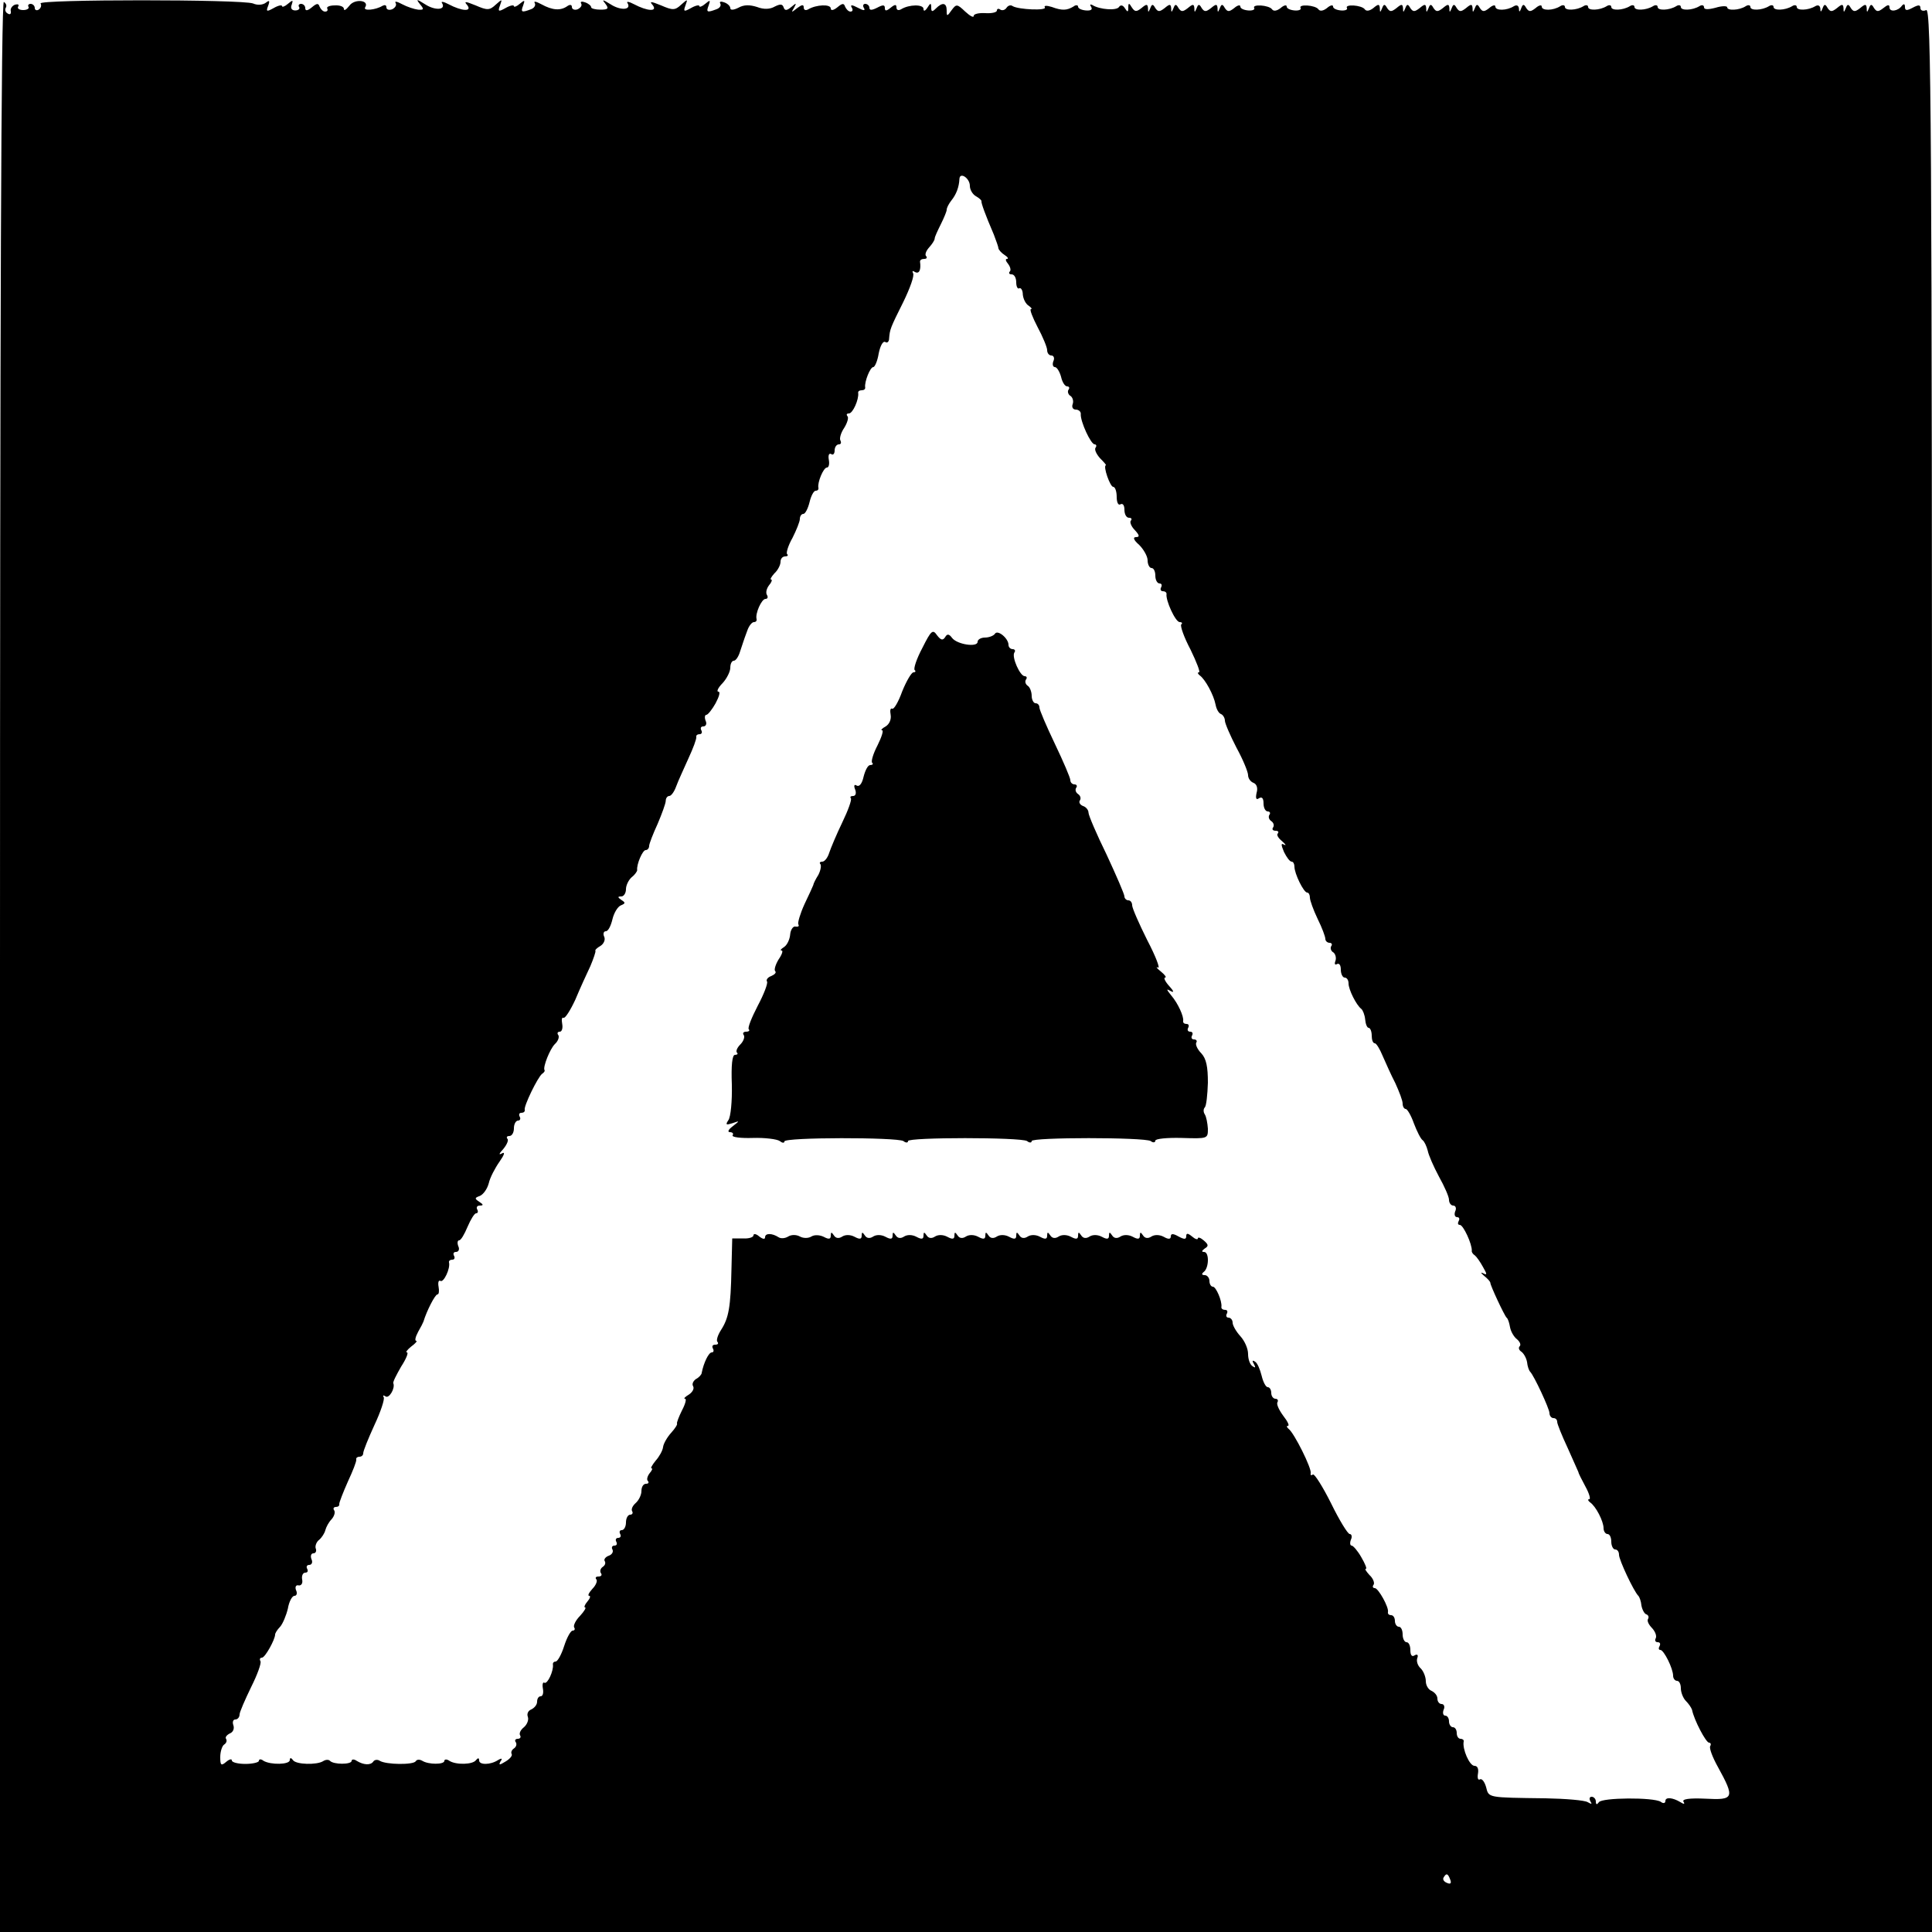
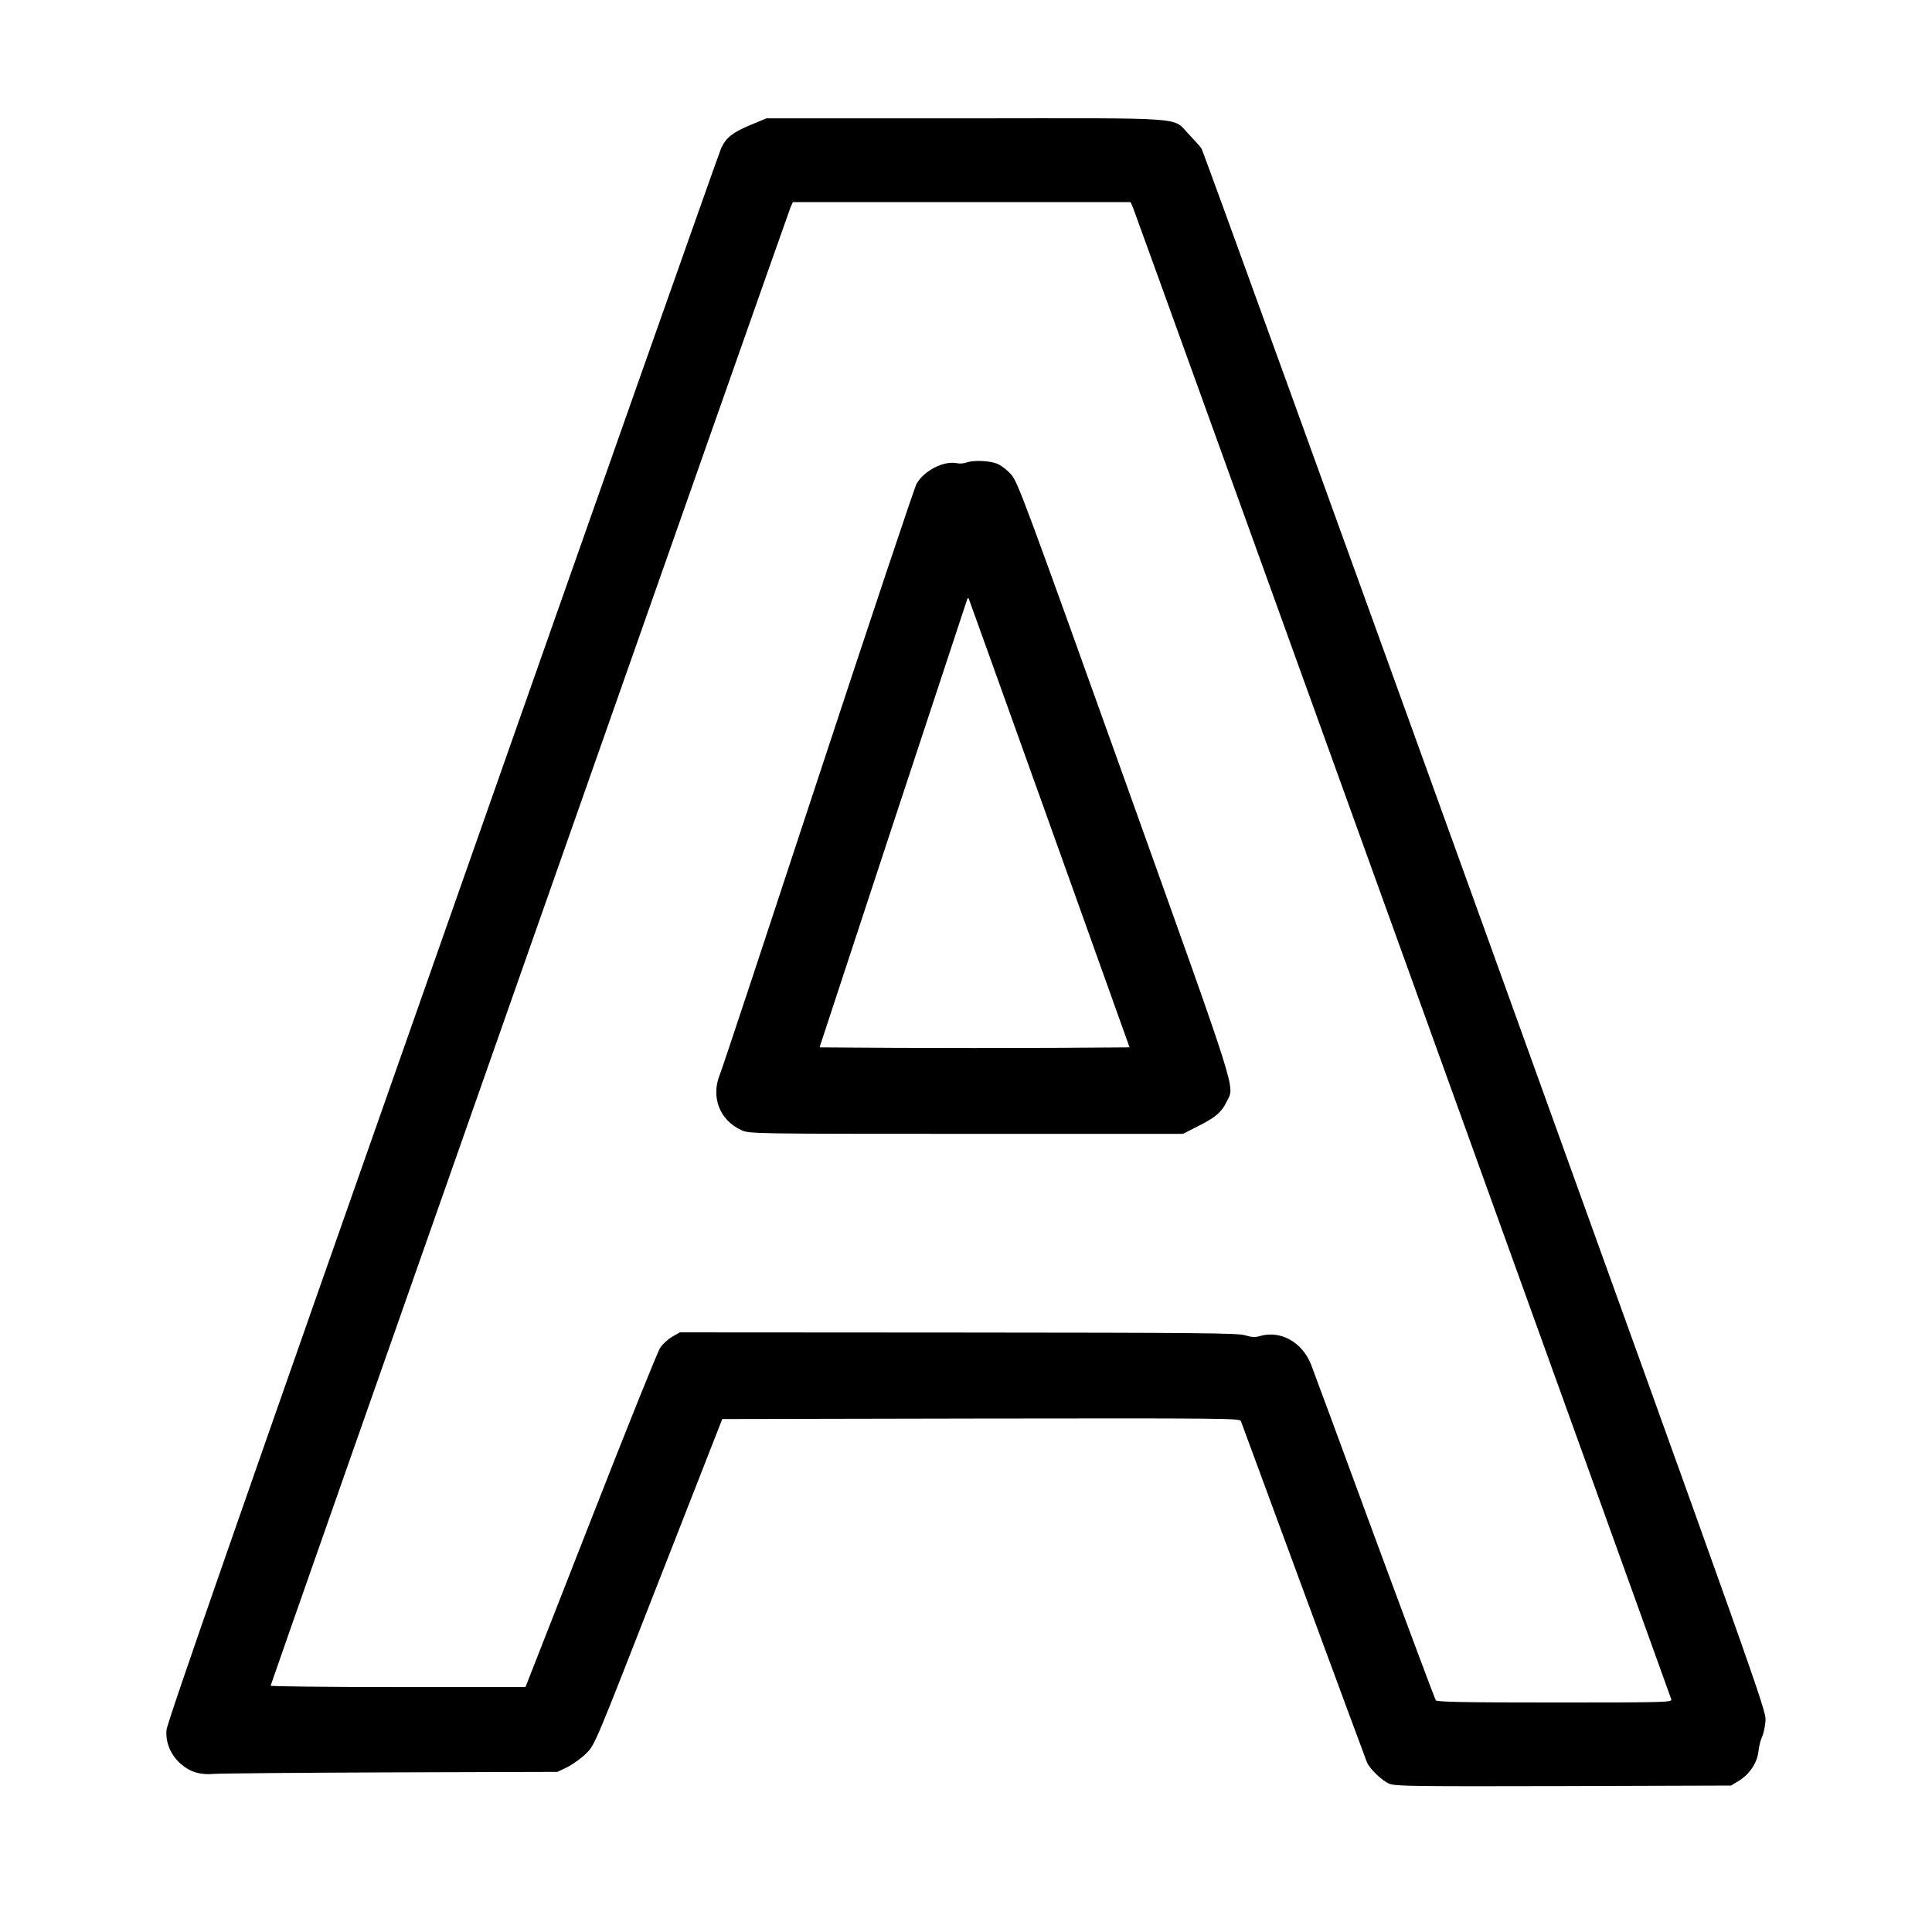
- <svg xmlns="http://www.w3.org/2000/svg" version="1.0" width="500pt" height="500pt" viewBox="0 0 500 500" preserveAspectRatio="xMidYMid meet">
-   <g transform="translate(0,500) scale(0.1,-0.1)" fill="#000000" stroke="none">
-     <path d="M0 2501 l0 -2501 2500 0 2500 0 0 2490 c0 2209 -2 2489 -15 2484 -8 -4 -15 -1 -15 5 0 9 -5 9 -20 1 -15 -8 -20 -8 -20 2 0 8 -3 9 -8 3 -10 -14 -32 -17 -32 -4 0 8 -5 7 -16 -2 -13 -10 -17 -10 -24 0 -6 11 -9 11 -13 0 -5 -12 -6 -12 -6 0 -1 11 -4 11 -17 0 -13 -10 -17 -10 -24 0 -6 11 -9 11 -13 0 -5 -12 -6 -12 -6 0 -1 11 -4 11 -17 0 -13 -10 -17 -10 -24 0 -6 11 -9 11 -13 0 -4 -11 -6 -11 -6 -1 -1 8 -6 10 -13 6 -18 -11 -48 -12 -48 -2 0 5 -6 6 -12 2 -18 -11 -48 -12 -48 -2 0 5 -6 6 -12 2 -18 -11 -48 -12 -48 -2 0 5 -6 6 -12 2 -17 -11 -48 -12 -48 -3 0 4 -14 4 -30 -1 -19 -5 -30 -5 -30 1 0 6 -6 7 -12 3 -18 -11 -48 -12 -48 -2 0 5 -6 6 -12 2 -18 -11 -48 -12 -48 -2 0 5 -6 6 -12 2 -18 -11 -48 -12 -48 -2 0 5 -6 6 -12 2 -18 -11 -48 -12 -48 -2 0 5 -6 6 -12 2 -18 -11 -48 -12 -48 -2 0 5 -6 6 -12 2 -18 -11 -48 -12 -48 -2 0 5 -6 6 -12 2 -19 -12 -48 -12 -48 -1 0 5 -7 4 -16 -4 -13 -10 -17 -10 -24 0 -6 11 -9 11 -13 0 -4 -11 -6 -11 -6 -1 -1 8 -6 10 -13 6 -19 -12 -48 -12 -48 -1 0 5 -7 4 -16 -4 -13 -10 -17 -10 -24 0 -6 11 -9 11 -13 0 -5 -12 -6 -12 -6 0 -1 11 -4 11 -17 0 -13 -10 -17 -10 -24 0 -6 11 -9 11 -13 0 -5 -12 -6 -12 -6 0 -1 11 -4 11 -17 0 -13 -10 -17 -10 -24 0 -6 11 -9 11 -13 0 -5 -12 -6 -12 -6 0 -1 11 -4 11 -17 0 -13 -10 -17 -10 -24 0 -6 11 -9 11 -13 0 -5 -12 -6 -12 -6 0 -1 11 -4 11 -17 0 -13 -10 -17 -10 -24 0 -6 11 -9 11 -13 0 -5 -12 -6 -12 -6 0 -1 11 -4 11 -17 0 -9 -7 -18 -9 -22 -3 -8 11 -53 14 -46 3 2 -4 -5 -7 -16 -6 -11 1 -20 5 -20 10 0 5 -7 4 -16 -4 -9 -7 -18 -9 -22 -3 -8 11 -53 14 -46 3 2 -4 -5 -7 -16 -6 -11 1 -20 5 -20 10 0 5 -7 4 -16 -4 -9 -7 -18 -9 -22 -3 -8 11 -53 14 -46 3 2 -4 -5 -7 -16 -6 -11 1 -20 5 -20 10 0 5 -7 4 -16 -4 -13 -10 -17 -10 -24 0 -6 11 -9 11 -13 0 -5 -12 -6 -12 -6 0 -1 11 -4 11 -17 0 -13 -10 -17 -10 -24 0 -6 11 -9 11 -13 0 -5 -12 -6 -12 -6 0 -1 11 -4 11 -17 0 -13 -10 -17 -10 -24 0 -6 11 -9 11 -13 0 -5 -12 -6 -12 -6 0 -1 11 -4 11 -17 0 -13 -10 -17 -10 -24 0 -6 11 -9 11 -13 0 -5 -12 -6 -12 -6 0 -1 11 -4 11 -17 0 -13 -10 -17 -10 -25 2 -7 12 -9 12 -9 -1 0 -12 -2 -12 -9 -1 -5 8 -11 9 -15 3 -6 -10 -50 -7 -69 5 -6 3 -7 1 -3 -5 4 -7 -1 -10 -14 -9 -11 1 -20 5 -20 10 0 4 -6 5 -12 0 -17 -10 -29 -11 -56 -1 -13 4 -21 4 -18 -1 6 -9 -67 -6 -83 3 -5 4 -12 2 -16 -4 -4 -6 -11 -8 -16 -5 -5 4 -9 2 -9 -2 0 -5 -13 -8 -30 -7 -16 1 -30 -2 -30 -7 0 -6 -10 0 -22 11 -21 20 -23 20 -35 4 -12 -17 -13 -17 -13 -1 0 20 -11 22 -28 5 -9 -9 -12 -9 -12 2 0 13 -2 13 -10 0 -6 -9 -10 -10 -10 -3 0 12 -37 12 -58 -1 -7 -4 -12 -2 -12 5 0 8 -4 8 -15 -1 -11 -9 -15 -9 -15 -1 0 9 -5 9 -20 1 -14 -7 -20 -7 -20 0 0 5 -5 10 -11 10 -5 0 -7 -5 -3 -11 4 -7 -1 -7 -16 1 -15 8 -20 8 -16 1 4 -6 3 -11 -3 -11 -5 0 -11 6 -14 13 -3 9 -7 9 -20 -2 -10 -8 -17 -9 -17 -3 0 12 -38 10 -58 -2 -7 -4 -12 -2 -12 5 0 8 -5 7 -17 -2 -15 -12 -16 -12 -8 1 7 13 6 13 -7 2 -12 -10 -17 -10 -20 -1 -3 9 -9 9 -23 2 -12 -7 -28 -8 -46 -1 -19 6 -34 6 -48 -2 -12 -6 -21 -7 -21 -1 0 5 -7 12 -16 15 -8 3 -13 2 -10 -3 3 -5 -1 -12 -10 -15 -24 -9 -27 -8 -20 10 5 14 4 15 -9 4 -8 -7 -15 -9 -15 -6 0 4 -10 2 -22 -5 -18 -10 -20 -9 -14 7 6 17 6 17 -11 2 -16 -15 -22 -15 -52 -2 -27 11 -31 11 -22 1 14 -18 -14 -16 -48 2 -13 7 -21 8 -17 3 11 -18 -18 -20 -44 -3 -21 13 -23 13 -13 1 9 -12 7 -15 -13 -15 -13 0 -24 3 -24 6 0 4 -7 10 -16 13 -8 3 -13 2 -10 -3 3 -5 -1 -11 -9 -15 -8 -3 -15 0 -15 6 0 6 -5 7 -12 2 -17 -12 -38 -11 -67 5 -13 7 -21 9 -17 3 3 -5 -1 -13 -10 -16 -24 -9 -27 -8 -20 10 5 14 4 15 -9 4 -8 -7 -15 -9 -15 -6 0 4 -10 2 -22 -5 -18 -10 -20 -9 -14 7 6 17 6 17 -11 2 -16 -15 -22 -15 -52 -2 -27 11 -31 11 -22 1 14 -18 -14 -16 -48 2 -13 7 -21 8 -17 3 11 -18 -18 -20 -44 -3 -22 14 -24 14 -13 0 11 -13 10 -15 -5 -14 -9 1 -28 7 -41 14 -13 7 -21 9 -17 3 3 -5 -1 -12 -9 -16 -8 -3 -15 -1 -15 5 0 6 -4 7 -10 4 -18 -11 -51 -14 -45 -4 12 19 -28 23 -41 4 -8 -10 -14 -14 -14 -8 0 6 -11 10 -24 9 -13 0 -22 -4 -19 -8 2 -5 0 -8 -6 -8 -5 0 -11 6 -14 13 -3 9 -7 9 -20 -2 -11 -9 -17 -10 -17 -2 0 6 -5 11 -11 11 -5 0 -8 -4 -5 -8 3 -5 -2 -9 -10 -9 -9 0 -13 6 -9 15 4 12 3 13 -10 2 -8 -7 -15 -9 -15 -6 0 4 -10 2 -22 -5 -18 -10 -20 -9 -14 6 5 14 3 15 -6 8 -8 -6 -22 -7 -33 -2 -29 11 -558 11 -550 0 3 -5 1 -12 -5 -16 -5 -3 -10 -1 -10 4 0 6 -5 11 -11 11 -5 0 -8 -4 -5 -8 2 -4 -4 -8 -14 -8 -10 0 -16 4 -13 9 3 5 0 7 -8 5 -8 -3 -13 -11 -11 -17 1 -7 -2 -10 -8 -6 -6 3 -8 10 -5 15 3 5 1 11 -5 15 -7 4 -10 -816 -10 -2494z m2510 2018 c0 -10 7 -22 16 -27 9 -5 15 -11 14 -13 -1 -4 10 -35 32 -86 6 -16 12 -32 12 -36 1 -4 8 -12 16 -17 8 -5 11 -10 6 -10 -5 0 -3 -6 3 -13 6 -8 8 -17 4 -20 -3 -4 -1 -7 5 -7 7 0 12 -9 12 -21 0 -11 4 -18 8 -15 4 2 9 -5 9 -16 1 -12 8 -25 15 -29 7 -5 10 -9 6 -9 -4 0 4 -21 17 -46 14 -26 25 -53 25 -60 0 -8 5 -14 11 -14 6 0 9 -7 5 -15 -3 -8 -1 -15 4 -15 5 0 12 -11 16 -25 3 -14 10 -25 16 -25 5 0 7 -4 3 -9 -3 -5 0 -13 6 -16 5 -4 8 -13 5 -21 -3 -8 1 -14 8 -14 8 0 14 -6 13 -12 -1 -19 26 -78 36 -78 4 0 6 -4 2 -9 -3 -5 3 -17 12 -27 10 -10 17 -18 15 -18 -8 -2 11 -56 19 -56 5 0 9 -12 9 -26 0 -14 4 -23 10 -19 6 3 10 -3 10 -14 0 -12 5 -21 12 -21 6 0 8 -3 5 -7 -4 -3 0 -15 10 -25 12 -13 13 -18 3 -18 -9 0 -6 -8 8 -20 12 -12 22 -30 22 -40 0 -11 5 -20 10 -20 6 0 10 -9 10 -20 0 -11 5 -20 11 -20 5 0 7 -4 4 -10 -3 -5 -1 -10 4 -10 6 0 10 -3 10 -7 -3 -16 23 -73 34 -73 6 0 8 -3 4 -6 -3 -4 7 -33 24 -65 16 -33 26 -59 22 -59 -5 0 -3 -4 2 -8 14 -10 36 -50 41 -76 2 -11 8 -22 14 -24 5 -2 10 -10 10 -17 0 -7 14 -39 30 -70 17 -31 30 -63 30 -71 0 -8 6 -17 14 -20 8 -3 12 -13 8 -26 -3 -14 -1 -19 6 -14 8 5 12 0 12 -13 0 -12 5 -21 11 -21 5 0 8 -4 4 -9 -3 -5 -1 -12 5 -16 6 -4 8 -11 5 -16 -4 -5 -1 -9 6 -9 7 0 9 -3 6 -7 -4 -3 1 -12 11 -20 9 -8 12 -12 5 -9 -8 5 -8 0 0 -19 7 -14 15 -25 20 -25 4 0 7 -6 7 -13 0 -18 24 -67 33 -67 4 0 7 -6 7 -13 0 -7 9 -32 20 -55 11 -22 20 -46 20 -52 0 -5 5 -10 11 -10 5 0 8 -4 4 -9 -3 -5 0 -13 6 -16 5 -4 8 -14 5 -22 -3 -8 -1 -11 4 -8 6 3 10 -3 10 -14 0 -12 5 -21 10 -21 6 0 10 -7 10 -15 0 -16 20 -56 33 -66 4 -3 9 -16 10 -27 1 -12 5 -22 9 -22 4 0 8 -9 8 -20 0 -11 3 -20 8 -20 4 0 13 -15 20 -32 8 -18 22 -50 33 -71 10 -22 19 -45 19 -53 0 -8 4 -14 8 -14 4 0 14 -17 21 -37 8 -21 18 -41 23 -44 4 -3 10 -15 13 -27 2 -11 15 -41 29 -67 14 -25 26 -52 26 -60 0 -8 5 -15 11 -15 6 0 9 -7 5 -15 -3 -8 -1 -15 5 -15 6 0 7 -5 4 -10 -3 -6 -2 -10 3 -10 9 0 32 -50 31 -67 -1 -3 3 -9 8 -12 4 -3 14 -17 21 -30 11 -19 11 -22 0 -16 -7 3 -6 1 3 -7 9 -7 16 -15 16 -18 0 -7 36 -84 42 -90 4 -3 7 -14 9 -25 2 -11 10 -25 18 -31 7 -6 11 -14 7 -18 -4 -4 -2 -10 4 -14 6 -4 13 -16 15 -27 1 -11 5 -22 8 -25 10 -10 50 -96 50 -107 0 -7 5 -13 10 -13 6 0 10 -4 10 -10 0 -5 12 -35 27 -67 14 -32 27 -60 28 -63 0 -3 9 -20 18 -37 10 -18 14 -33 10 -33 -5 0 -3 -4 2 -8 15 -10 35 -49 35 -67 0 -8 5 -15 10 -15 6 0 10 -9 10 -20 0 -11 5 -20 10 -20 6 0 10 -6 10 -14 0 -13 38 -94 50 -106 3 -3 7 -14 8 -25 2 -11 8 -22 13 -23 5 -2 7 -7 4 -12 -3 -5 2 -15 11 -24 8 -9 12 -20 9 -26 -3 -5 -1 -10 5 -10 6 0 8 -4 5 -10 -3 -5 -3 -10 2 -10 9 0 33 -48 33 -67 0 -7 5 -13 10 -13 6 0 10 -9 10 -19 0 -11 6 -26 13 -33 7 -7 14 -17 16 -23 5 -26 36 -85 44 -85 4 0 6 -4 3 -9 -3 -5 6 -29 20 -54 44 -80 42 -86 -32 -82 -42 2 -62 -1 -57 -8 4 -6 1 -7 -8 -1 -20 12 -39 14 -39 3 0 -6 -6 -7 -12 -2 -19 12 -152 11 -160 -1 -5 -7 -8 -7 -8 2 0 6 -5 12 -11 12 -5 0 -7 -5 -3 -12 5 -7 3 -8 -7 -2 -8 5 -57 9 -109 10 -151 2 -147 1 -154 29 -4 14 -11 23 -16 20 -5 -3 -7 4 -5 15 2 12 -1 20 -9 20 -13 0 -32 44 -28 63 1 4 -3 7 -8 7 -6 0 -10 7 -10 15 0 8 -4 15 -10 15 -5 0 -10 7 -10 15 0 8 -4 15 -10 15 -5 0 -7 7 -4 15 4 8 1 15 -5 15 -6 0 -11 6 -11 14 0 8 -7 16 -15 20 -8 3 -15 14 -15 25 0 11 -6 26 -13 33 -8 7 -12 19 -9 27 3 8 0 11 -7 7 -7 -5 -11 1 -11 13 0 12 -4 21 -10 21 -5 0 -10 9 -10 20 0 11 -4 20 -10 20 -5 0 -10 7 -10 15 0 8 -4 15 -10 15 -5 0 -9 3 -8 8 3 12 -25 62 -34 62 -5 0 -7 4 -3 9 3 5 -2 17 -11 25 -8 9 -13 16 -9 16 3 0 -2 13 -12 30 -9 16 -21 30 -25 30 -4 0 -5 7 -2 15 4 8 2 15 -3 15 -5 0 -27 36 -48 79 -22 44 -43 77 -47 75 -5 -3 -7 -2 -6 3 4 11 -43 105 -57 115 -5 4 -6 8 -2 8 5 0 -1 12 -12 26 -11 15 -18 30 -15 35 3 5 0 9 -5 9 -6 0 -11 7 -11 15 0 8 -4 15 -9 15 -5 0 -12 13 -16 30 -4 16 -11 33 -17 36 -7 5 -8 2 -3 -6 5 -9 4 -11 -3 -6 -7 4 -12 18 -12 32 0 14 -9 34 -20 46 -11 12 -20 28 -20 35 0 7 -5 13 -11 13 -5 0 -7 5 -4 10 3 6 1 10 -4 10 -6 0 -11 3 -10 8 2 15 -14 52 -22 52 -5 0 -9 7 -9 15 0 8 -6 15 -12 15 -8 0 -9 3 -3 8 14 10 15 52 1 52 -7 0 -6 3 2 9 10 6 10 10 -3 21 -8 7 -15 9 -15 5 0 -4 -7 -2 -15 5 -11 9 -15 9 -15 1 0 -9 -5 -9 -20 -1 -14 8 -20 8 -20 0 0 -7 -6 -8 -18 -1 -11 6 -24 6 -32 1 -9 -6 -17 -5 -22 3 -6 9 -8 9 -8 -1 0 -9 -5 -10 -18 -3 -11 6 -24 6 -32 1 -9 -6 -17 -5 -22 3 -6 9 -8 9 -8 -1 0 -9 -5 -10 -18 -3 -11 6 -24 6 -32 1 -9 -6 -17 -5 -22 3 -6 9 -8 9 -8 -1 0 -9 -5 -10 -18 -3 -11 6 -24 6 -32 1 -9 -6 -17 -5 -22 3 -6 9 -8 9 -8 -1 0 -9 -5 -10 -18 -3 -11 6 -24 6 -32 1 -9 -6 -17 -5 -22 3 -6 9 -8 9 -8 -1 0 -9 -5 -10 -18 -3 -11 6 -24 6 -32 1 -9 -6 -17 -5 -22 3 -6 9 -8 9 -8 -1 0 -9 -5 -10 -18 -3 -11 6 -24 6 -32 1 -9 -6 -17 -5 -22 3 -6 9 -8 9 -8 -1 0 -9 -5 -10 -18 -3 -11 6 -24 6 -32 1 -9 -6 -17 -5 -22 3 -6 9 -8 9 -8 -1 0 -9 -5 -10 -18 -3 -11 6 -24 6 -32 1 -9 -6 -17 -5 -22 3 -6 9 -8 9 -8 -1 0 -9 -5 -10 -18 -3 -11 6 -24 6 -32 1 -9 -6 -17 -5 -22 3 -6 9 -8 9 -8 -1 0 -9 -5 -10 -18 -3 -11 6 -24 6 -32 1 -9 -6 -17 -5 -22 3 -6 9 -8 9 -8 -1 0 -9 -5 -10 -18 -3 -10 5 -24 6 -32 1 -8 -5 -21 -5 -30 0 -9 5 -22 5 -30 0 -8 -5 -19 -6 -25 -2 -17 11 -35 11 -35 0 0 -6 -6 -5 -15 2 -8 7 -15 8 -15 3 0 -5 -12 -9 -27 -8 l-28 0 -2 -80 c-2 -98 -7 -126 -27 -157 -9 -14 -13 -28 -9 -31 3 -4 1 -7 -6 -7 -7 0 -9 -4 -6 -10 3 -5 2 -10 -3 -10 -8 0 -21 -27 -26 -53 0 -4 -7 -12 -15 -16 -7 -5 -11 -13 -7 -19 3 -6 -2 -15 -11 -21 -10 -6 -15 -11 -10 -11 4 0 1 -13 -8 -30 -8 -16 -14 -32 -13 -34 2 -2 -5 -13 -15 -24 -10 -11 -20 -28 -21 -37 -1 -9 -10 -25 -19 -35 -9 -11 -14 -20 -11 -20 4 0 1 -6 -5 -13 -6 -8 -8 -17 -4 -20 3 -4 1 -7 -5 -7 -7 0 -12 -8 -12 -19 0 -10 -7 -24 -15 -31 -8 -7 -12 -16 -9 -21 3 -5 0 -9 -5 -9 -6 0 -11 -9 -11 -20 0 -11 -5 -20 -11 -20 -5 0 -7 -4 -4 -10 3 -5 1 -10 -5 -10 -6 0 -8 -5 -5 -10 3 -6 1 -10 -5 -10 -6 0 -8 -5 -5 -10 3 -6 -1 -13 -9 -16 -9 -3 -14 -10 -11 -14 3 -5 1 -11 -5 -15 -6 -4 -8 -11 -5 -16 4 -5 1 -9 -6 -9 -7 0 -9 -3 -6 -7 4 -3 0 -15 -10 -25 -9 -10 -13 -18 -8 -18 4 0 2 -7 -5 -15 -7 -8 -9 -15 -6 -15 4 0 -2 -10 -13 -22 -11 -11 -18 -25 -15 -30 3 -4 1 -8 -4 -8 -5 0 -15 -18 -22 -40 -7 -22 -17 -40 -22 -40 -4 0 -8 -3 -7 -8 2 -16 -14 -51 -22 -47 -4 3 -6 -4 -4 -15 2 -11 0 -20 -6 -20 -5 0 -9 -6 -9 -14 0 -8 -7 -16 -15 -20 -8 -3 -12 -11 -9 -19 3 -8 -2 -20 -10 -27 -9 -7 -13 -16 -10 -21 3 -5 0 -9 -6 -9 -6 0 -9 -4 -5 -9 3 -5 1 -12 -5 -16 -6 -4 -8 -10 -6 -14 3 -4 -4 -13 -16 -20 -15 -9 -18 -10 -13 0 6 8 4 10 -6 4 -20 -13 -49 -13 -49 -1 0 7 -3 7 -8 1 -8 -12 -52 -13 -69 -2 -7 5 -13 4 -13 0 0 -10 -41 -10 -57 0 -7 4 -14 4 -17 -1 -6 -10 -77 -9 -93 1 -6 4 -14 3 -17 -2 -7 -10 -25 -9 -43 2 -7 5 -13 4 -13 0 0 -10 -47 -10 -56 0 -4 4 -12 3 -18 -1 -16 -10 -70 -9 -78 3 -5 7 -8 6 -8 0 0 -12 -49 -13 -68 -2 -6 5 -12 5 -12 0 0 -4 -16 -8 -35 -8 -19 0 -35 4 -35 9 0 5 -7 3 -15 -4 -13 -11 -15 -8 -15 13 0 14 5 29 10 32 6 4 8 10 5 15 -3 4 2 10 10 14 8 3 12 12 9 21 -3 8 -1 15 5 15 6 0 11 6 11 13 0 6 14 38 30 71 16 32 27 62 24 67 -3 5 -1 9 4 9 8 0 34 47 34 60 0 3 5 12 13 20 7 8 16 30 20 47 3 18 11 33 17 33 6 0 8 7 4 15 -3 8 0 14 7 12 7 -1 11 6 9 15 -2 10 2 18 8 18 6 0 8 4 5 10 -3 5 -1 10 5 10 7 0 10 7 6 15 -3 8 -1 15 5 15 6 0 9 6 6 13 -2 6 2 17 9 22 7 6 14 17 16 25 2 8 9 21 16 28 7 8 10 18 7 23 -4 5 -1 9 4 9 6 0 10 3 9 8 0 4 10 30 22 57 13 28 23 53 22 58 -1 4 3 7 8 7 6 0 10 4 10 9 0 6 13 38 29 73 16 34 27 67 24 72 -3 5 -1 6 5 2 9 -6 25 21 20 34 -2 3 8 22 20 43 13 20 20 37 15 37 -4 0 1 7 11 15 11 8 17 15 13 15 -4 0 -2 10 5 23 7 12 13 24 14 27 8 27 30 70 36 70 4 0 5 9 3 20 -2 11 0 18 5 15 8 -5 26 32 22 48 -1 4 3 7 9 7 5 0 7 5 4 10 -3 6 -1 10 5 10 7 0 10 7 6 15 -3 8 -2 15 2 15 5 0 14 16 22 35 8 19 18 35 22 35 5 0 6 5 3 10 -3 6 0 10 7 10 10 0 9 3 -2 10 -12 8 -12 10 2 15 9 4 19 18 23 33 3 14 16 39 28 56 12 17 15 26 6 21 -9 -5 -8 -1 4 12 9 11 14 23 10 26 -3 4 -1 7 5 7 7 0 12 9 12 20 0 11 5 20 11 20 5 0 7 5 4 10 -3 6 -1 10 4 10 6 0 10 3 9 8 -3 9 34 85 45 93 5 3 8 8 6 10 -4 8 14 54 27 67 8 7 12 18 9 23 -4 5 -2 9 4 9 5 0 8 9 6 20 -2 11 -1 18 3 16 4 -3 18 19 31 47 12 29 30 68 39 87 8 19 14 37 13 39 -2 2 4 8 13 13 8 5 13 15 10 23 -4 8 -2 15 4 15 6 0 13 14 17 31 4 17 14 33 22 36 12 5 12 7 1 14 -10 7 -10 9 0 9 6 0 12 8 12 19 0 10 7 24 15 31 8 6 14 15 14 18 -2 15 14 52 22 52 5 0 9 5 9 11 0 5 10 31 22 57 11 26 21 53 21 60 0 6 4 12 9 12 5 0 13 11 18 25 5 14 20 46 32 73 12 26 21 50 20 55 -1 4 3 7 9 7 5 0 7 5 4 10 -3 6 -1 10 5 10 7 0 10 7 6 15 -3 8 -2 15 2 15 4 0 15 14 24 30 9 17 13 30 7 30 -5 0 -1 10 11 22 11 12 20 30 20 40 0 10 4 18 9 18 5 0 12 10 16 23 4 12 8 24 9 27 1 3 5 15 10 28 4 12 12 22 17 22 5 0 8 3 7 8 -4 14 13 52 23 52 6 0 7 5 4 10 -4 6 -1 17 5 25 7 8 9 15 6 15 -4 0 0 7 8 16 9 8 16 22 16 30 0 8 5 14 12 14 6 0 9 3 5 6 -3 3 3 23 14 42 10 20 19 42 19 49 0 7 4 13 9 13 5 0 12 14 16 30 4 17 11 30 16 30 5 0 8 3 7 8 -3 13 13 52 22 52 5 0 7 9 5 20 -2 11 0 18 6 15 5 -4 9 1 9 9 0 9 5 16 11 16 5 0 7 4 4 10 -3 5 1 20 10 33 8 13 12 27 8 30 -3 4 -2 7 4 7 10 0 26 36 24 53 -1 4 3 7 9 7 6 0 10 3 9 8 -2 14 13 52 21 52 4 0 11 16 14 35 4 20 11 33 17 30 5 -4 10 1 10 9 2 24 3 27 37 95 17 35 29 68 25 74 -3 6 -1 7 5 3 11 -6 16 6 13 27 0 4 4 7 11 7 6 0 8 3 5 7 -4 3 -1 13 7 22 8 9 15 19 15 24 0 4 8 21 16 37 8 16 15 33 15 37 0 5 5 15 12 24 13 16 20 35 21 56 1 19 27 2 27 -18z m1243 -4383 c4 -10 1 -13 -8 -9 -8 3 -12 9 -9 14 7 12 11 11 17 -5z" />
-     <path d="M2387 3323 c-15 -28 -23 -53 -20 -57 4 -3 2 -6 -3 -6 -5 0 -18 -22 -29 -49 -10 -28 -22 -48 -26 -45 -5 2 -6 -5 -4 -16 2 -11 -3 -24 -13 -30 -9 -5 -14 -10 -9 -10 4 0 -1 -17 -12 -39 -11 -21 -17 -41 -14 -45 4 -3 1 -6 -5 -6 -6 0 -13 -14 -17 -30 -4 -18 -11 -27 -18 -23 -6 4 -8 0 -4 -10 4 -10 1 -17 -5 -17 -6 0 -9 -2 -6 -6 3 -3 -7 -31 -22 -62 -15 -31 -30 -67 -34 -79 -4 -13 -12 -23 -18 -23 -6 0 -8 -3 -5 -6 3 -4 1 -16 -5 -28 -7 -11 -13 -23 -13 -26 -1 -3 -11 -25 -23 -50 -11 -24 -18 -48 -16 -52 3 -5 0 -7 -7 -6 -6 2 -13 -8 -14 -20 -1 -13 -8 -28 -16 -33 -8 -5 -11 -9 -6 -9 4 0 1 -10 -8 -23 -8 -13 -12 -27 -9 -30 4 -4 -1 -9 -10 -13 -9 -3 -14 -10 -11 -14 3 -4 -8 -33 -24 -63 -16 -31 -27 -58 -23 -61 3 -3 0 -6 -7 -6 -7 0 -10 -4 -6 -9 3 -5 -1 -16 -9 -24 -8 -8 -12 -17 -9 -21 4 -3 1 -6 -5 -6 -7 0 -10 -27 -8 -77 1 -43 -3 -84 -9 -92 -8 -12 -6 -13 10 -8 20 7 20 7 1 -8 -11 -8 -14 -15 -7 -15 7 0 10 -4 7 -8 -3 -5 21 -8 52 -7 31 1 63 -3 70 -8 6 -5 12 -6 12 -1 0 11 290 11 308 1 6 -5 12 -5 12 0 0 10 291 10 308 0 6 -5 12 -5 12 0 0 10 291 10 308 0 6 -5 12 -4 12 1 0 5 31 8 68 7 68 -2 68 -2 68 24 -1 14 -4 31 -8 37 -4 6 -4 14 0 18 4 4 7 33 8 64 0 41 -4 62 -17 76 -10 10 -16 23 -13 28 3 4 0 8 -6 8 -6 0 -8 5 -5 10 3 6 1 10 -5 10 -6 0 -8 5 -5 10 3 6 1 10 -4 10 -6 0 -10 3 -9 8 2 11 -13 45 -31 66 -13 16 -13 18 -1 11 9 -5 8 0 -4 13 -11 12 -15 22 -11 22 5 0 0 7 -11 16 -10 8 -14 13 -7 10 6 -3 -6 29 -28 71 -21 42 -39 83 -39 90 0 7 -4 13 -10 13 -5 0 -10 5 -10 10 0 6 -21 54 -46 108 -26 53 -47 102 -47 109 0 7 -7 15 -14 17 -8 3 -12 10 -8 15 3 5 1 12 -5 16 -6 4 -8 11 -5 16 4 5 1 9 -4 9 -6 0 -11 5 -11 11 0 6 -18 48 -40 94 -22 46 -40 88 -40 94 0 6 -4 11 -10 11 -5 0 -10 9 -10 19 0 11 -5 23 -10 26 -6 4 -8 11 -5 16 4 5 2 9 -3 9 -12 0 -34 49 -27 61 4 5 1 9 -4 9 -6 0 -11 5 -11 11 0 17 -28 40 -35 29 -3 -5 -15 -10 -26 -10 -10 0 -19 -5 -19 -11 0 -15 -53 -7 -66 10 -8 11 -13 11 -18 2 -6 -9 -11 -8 -21 5 -11 16 -15 13 -38 -33z" />
+ <svg xmlns="http://www.w3.org/2000/svg" version="1.0" width="1128pt" height="1128pt" viewBox="0 0 1128 1128" preserveAspectRatio="xMidYMid meet">
+   <g transform="translate(0,1128) scale(0.1,-0.1)" fill="#000000" stroke="none">
+     <path d="M4381 10550 c-103 -43 -141 -73 -170 -134 -11 -23 -743 -2097 -1627 -4611 -1192 -3388 -1609 -4584 -1612 -4626 -6 -74 25 -146 84 -198 54 -47 114 -65 191 -58 32 3 497 7 1033 9 l975 3 60 29 c33 17 82 53 109 80 50 51 51 54 421 1001 l372 950 1510 3 c1432 2 1511 1 1518 -15 4 -10 168 -457 366 -993 198 -536 364 -985 369 -997 17 -41 91 -112 133 -128 37 -14 149 -15 1018 -13 l976 3 49 30 c60 38 105 106 111 172 3 26 12 64 21 83 9 19 18 62 20 95 4 59 -32 160 -1637 4609 -903 2501 -1648 4558 -1656 4569 -8 12 -41 48 -72 81 -103 105 28 96 -1303 95 l-1165 0 -94 -39z m2234 -482 c17 -41 3136 -8687 3143 -8710 4 -17 -33 -18 -681 -18 -536 0 -687 3 -694 13 -5 6 -166 437 -358 957 -191 520 -358 972 -371 1005 -52 128 -174 197 -292 166 -34 -10 -52 -9 -93 3 -44 13 -261 15 -1675 16 l-1625 1 -45 -26 c-24 -14 -56 -43 -70 -65 -14 -21 -192 -463 -395 -982 -203 -518 -374 -955 -380 -970 l-11 -28 -744 0 c-409 0 -744 4 -744 8 0 9 3014 8578 3035 8630 l14 32 986 0 986 0 14 -32z" />
+     <path d="M5641 8579 c-13 -5 -39 -7 -57 -3 -75 14 -187 -43 -232 -119 -11 -18 -268 -787 -572 -1710 -304 -924 -563 -1707 -577 -1740 -54 -133 -1 -268 127 -326 45 -20 59 -21 1311 -21 l1266 0 88 45 c102 51 137 81 167 143 47 97 80 -8 -598 1886 -578 1613 -622 1732 -659 1774 -21 25 -57 53 -80 63 -44 20 -143 24 -184 8z m487 -2109 l467 -1305 -452 -3 c-249 -1 -657 -1 -906 0 l-452 3 426 1295 c235 712 430 1304 434 1315 3 11 8 16 11 10 2 -5 215 -597 472 -1315z" />
  </g>
</svg>
